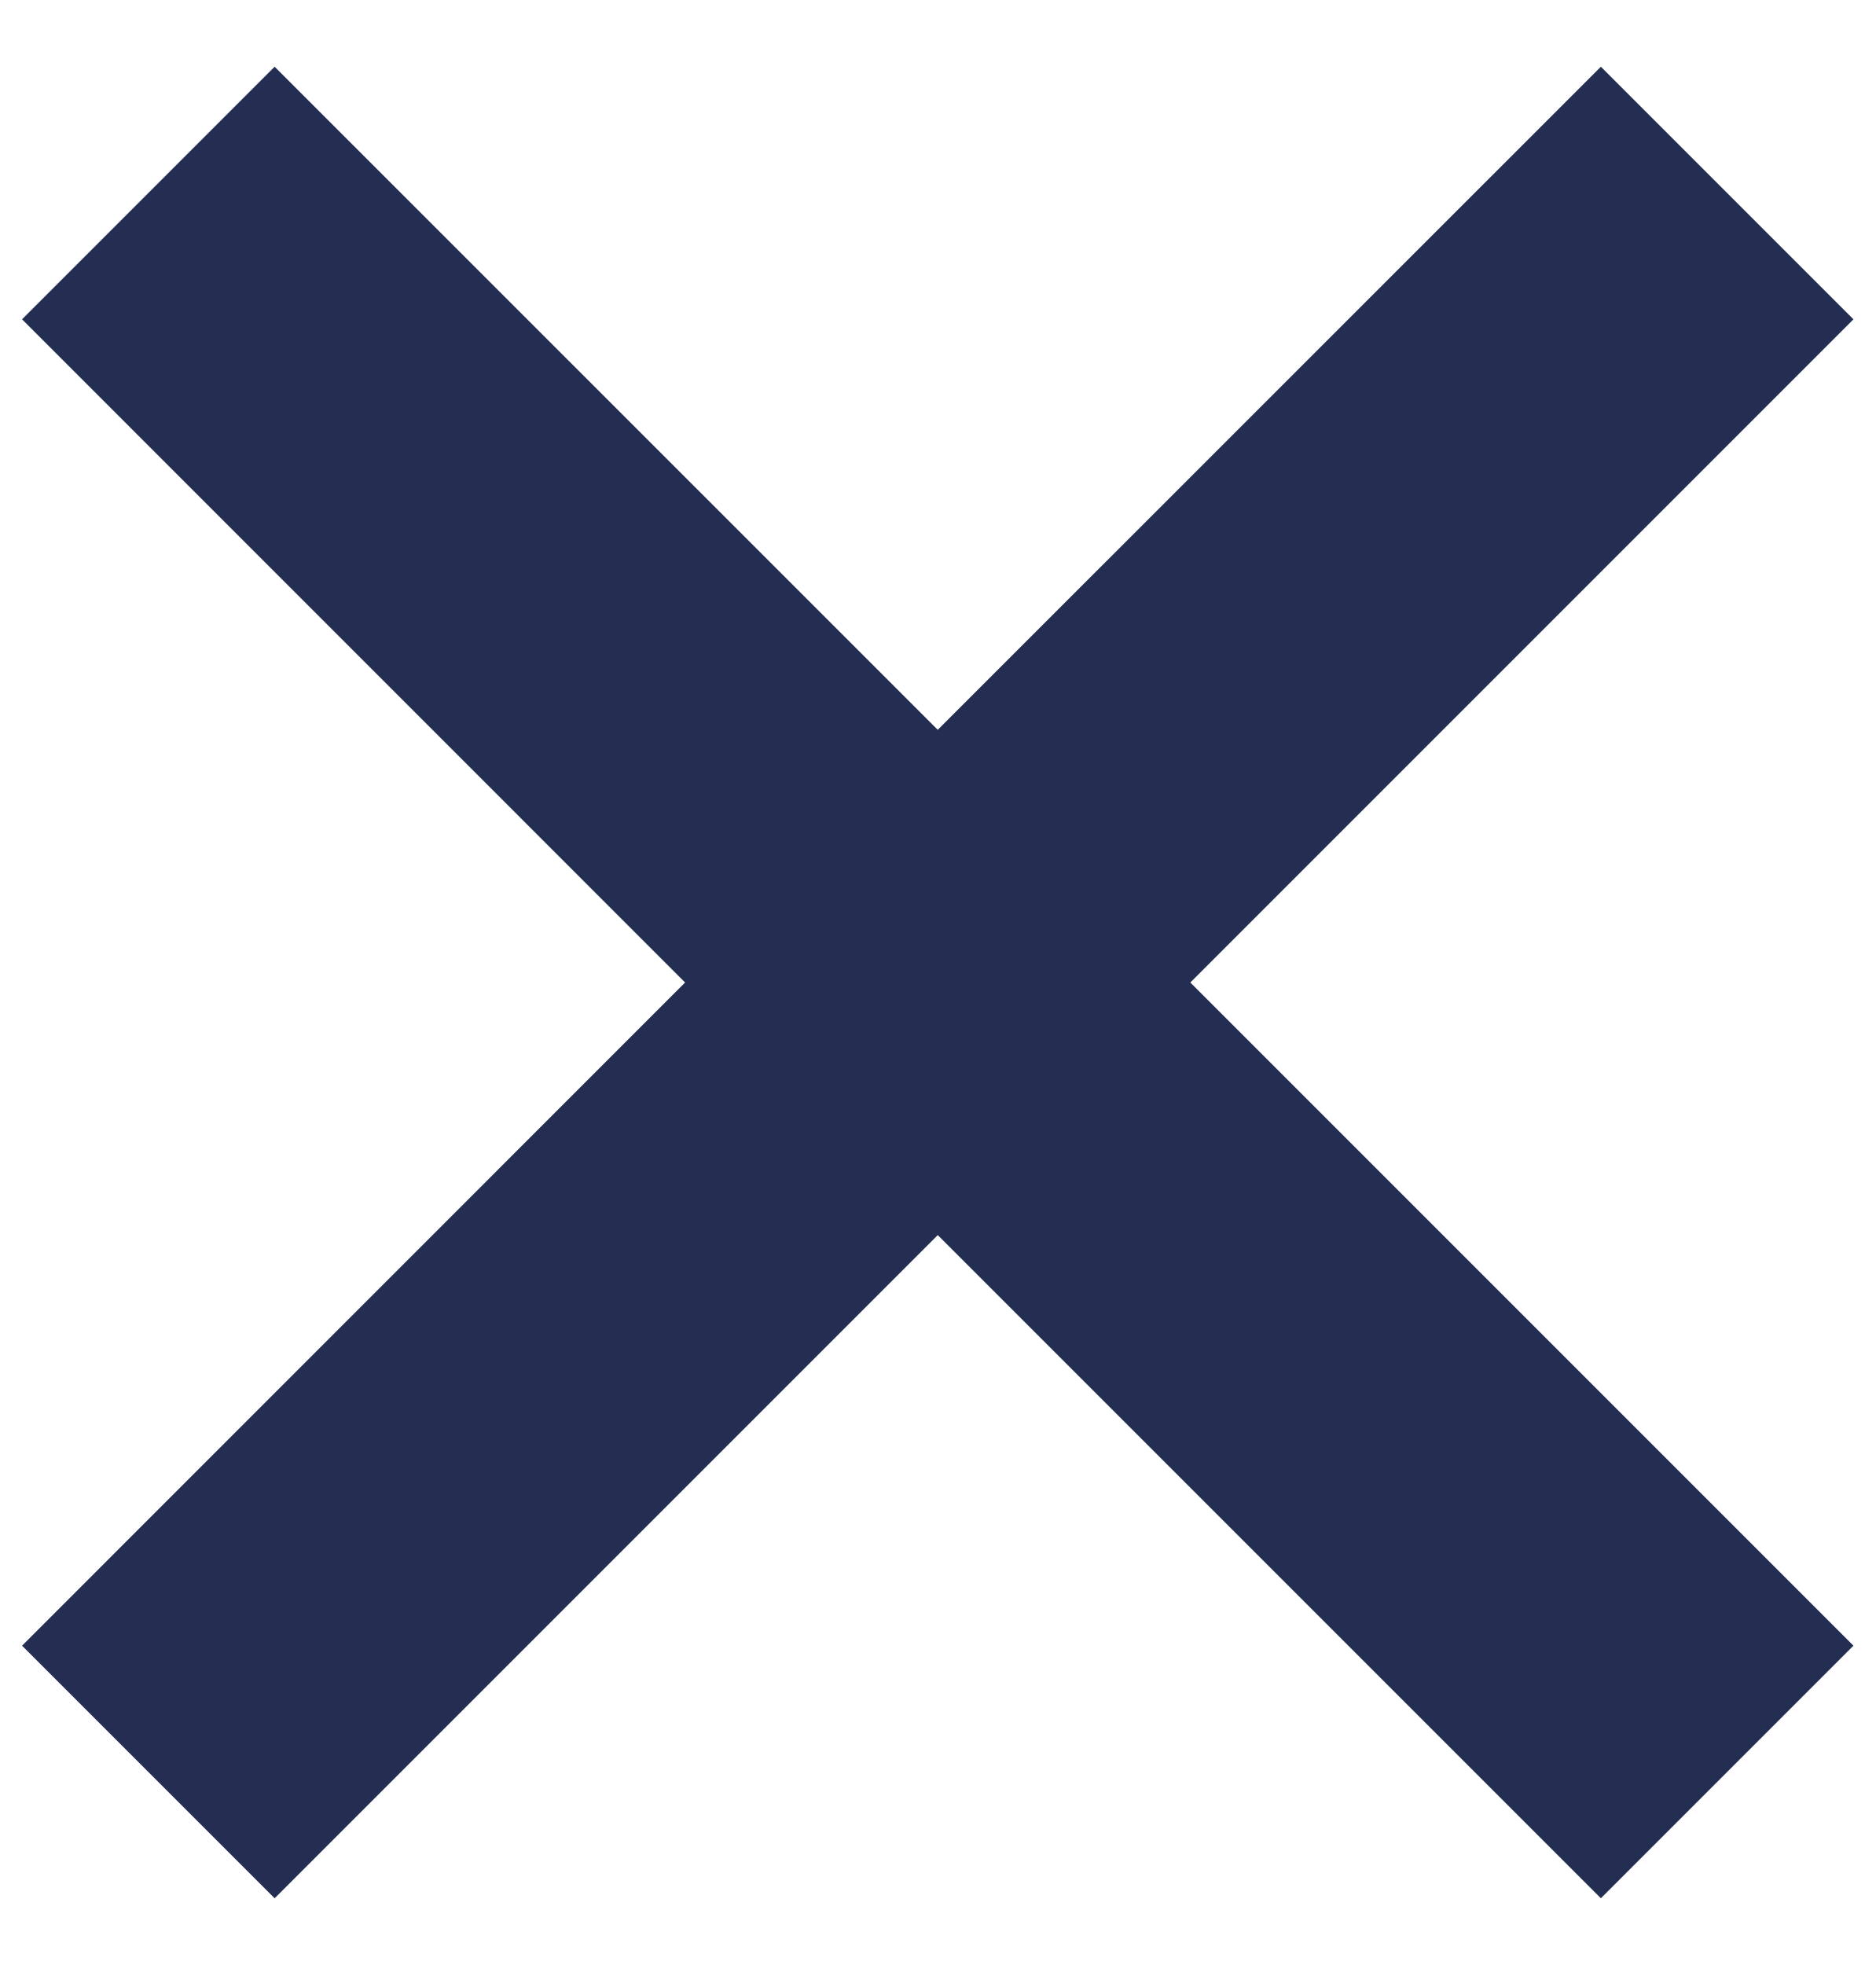
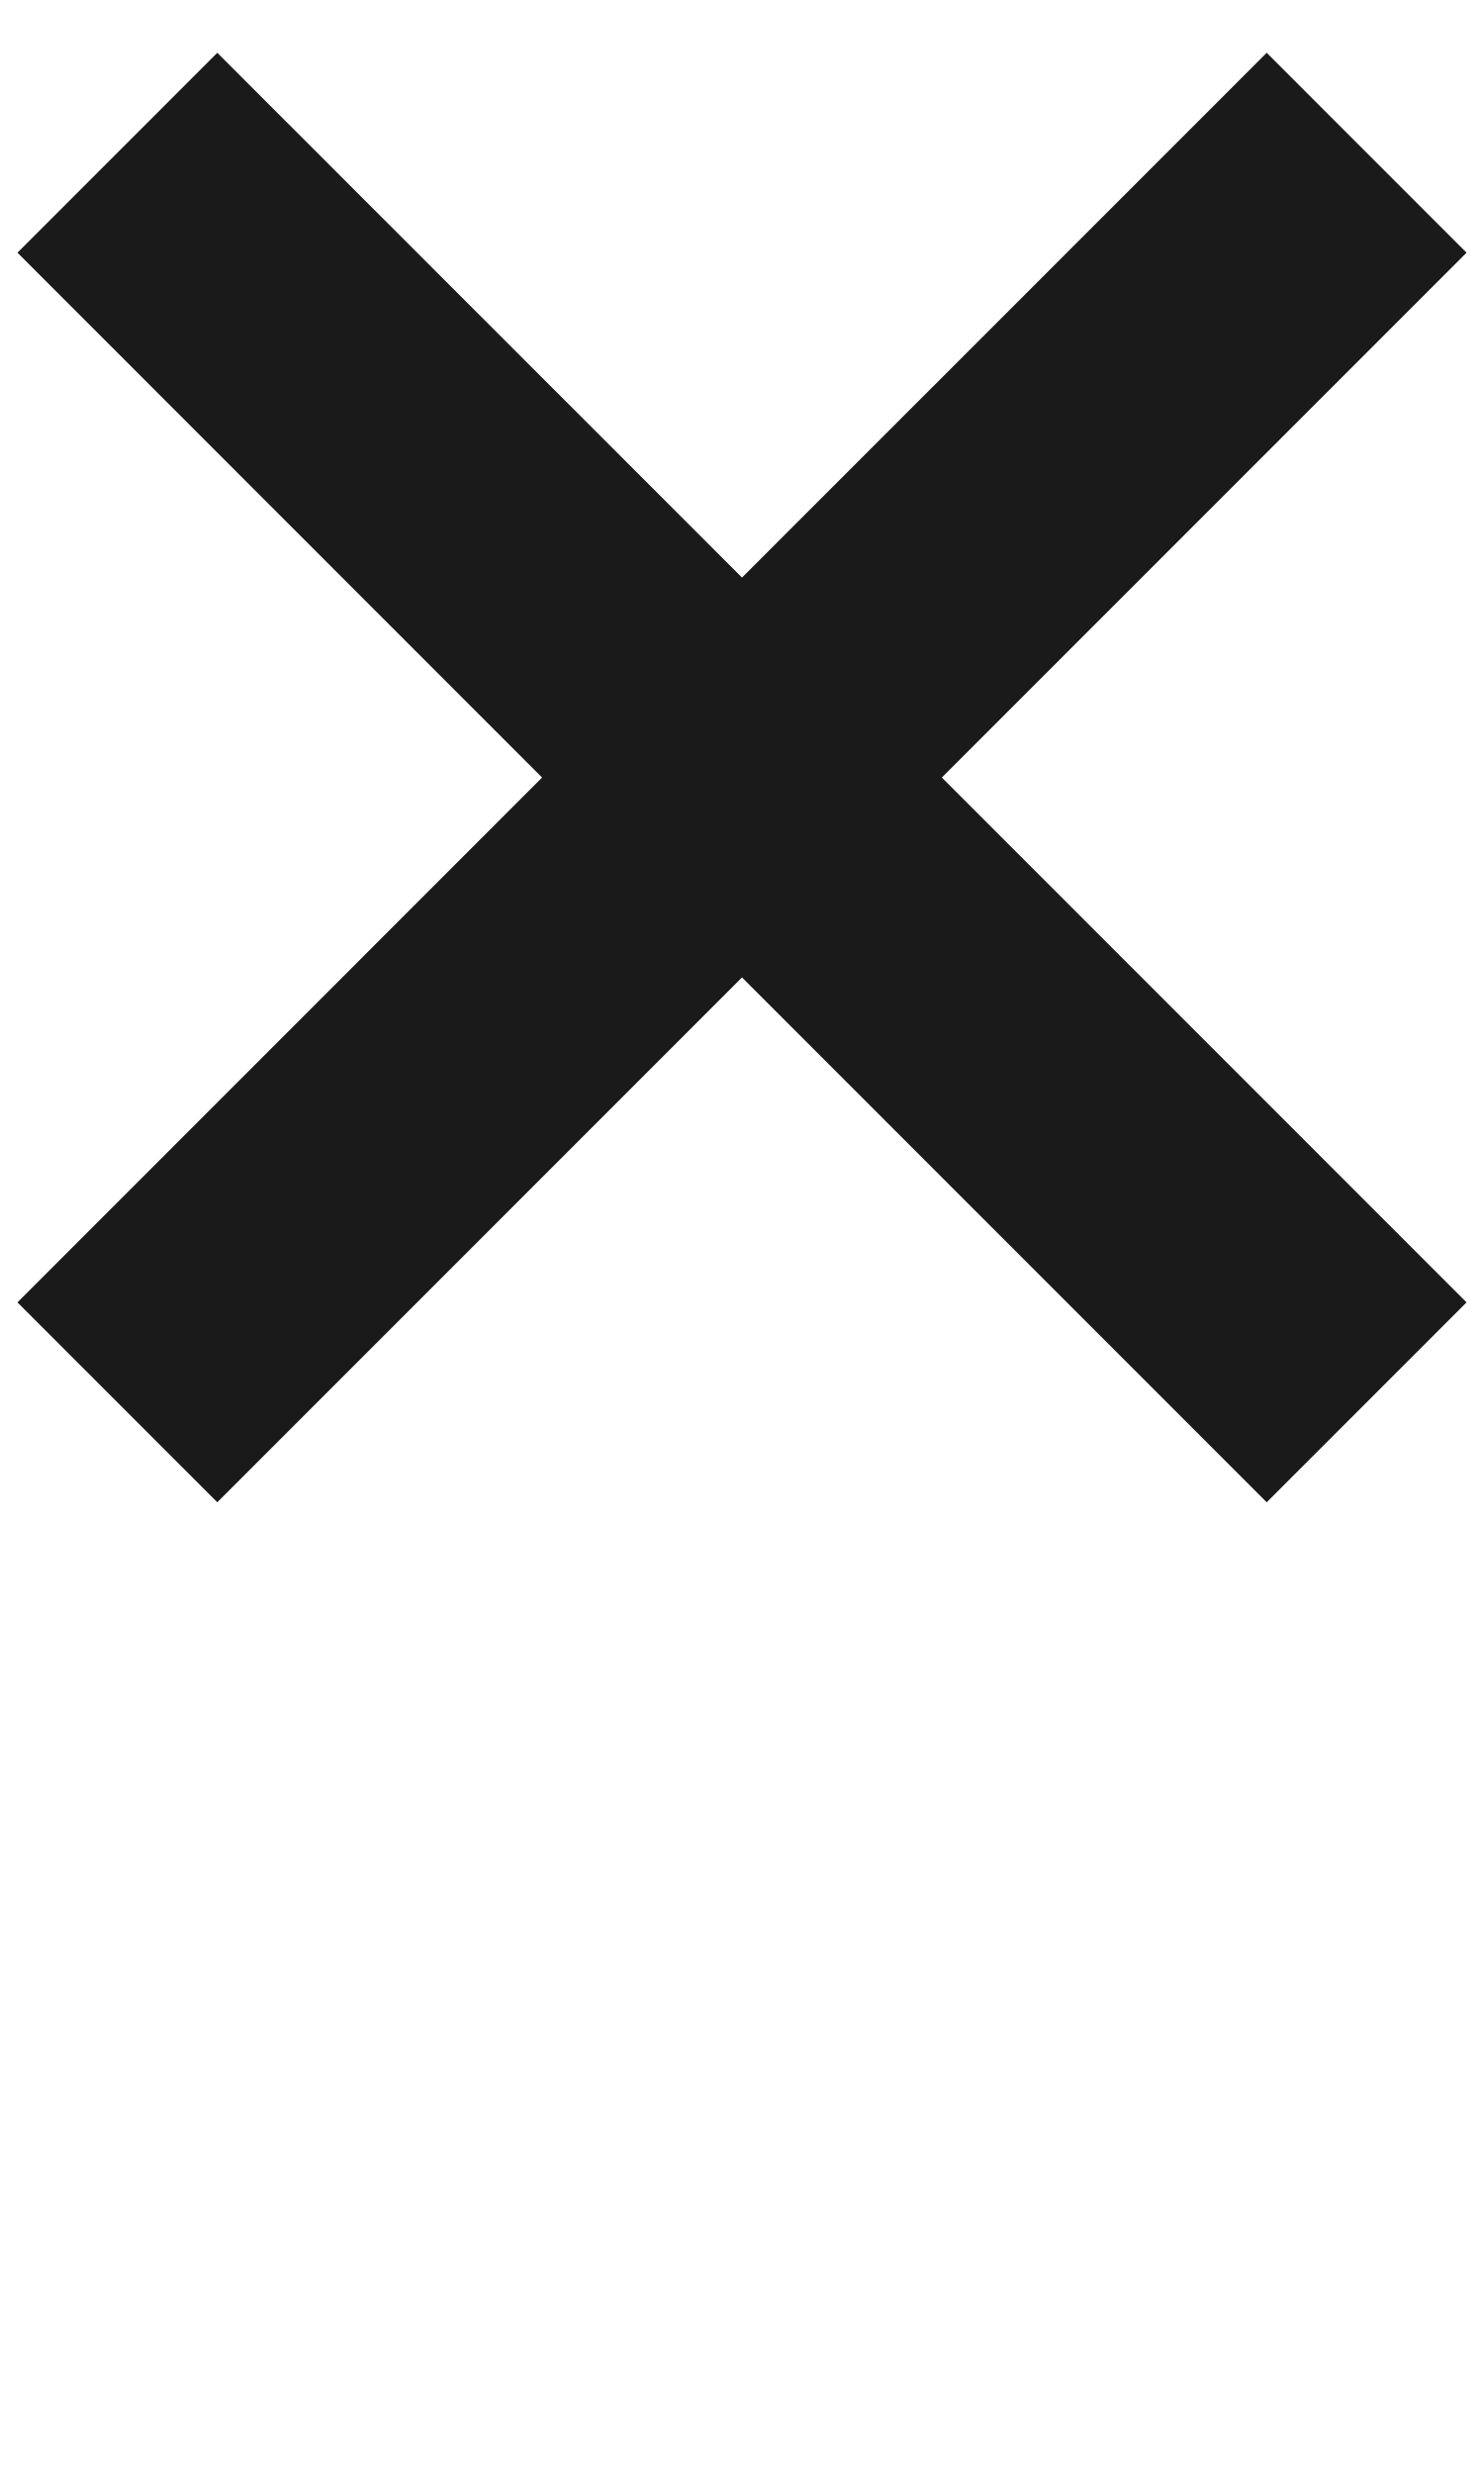
- <svg xmlns="http://www.w3.org/2000/svg" width="21" height="22">
-   <path fill="#242D52" fill-rule="evenodd" d="M17.925.747l2.828 2.828L13.328 11l7.425 7.425-2.828 2.828-7.425-7.425-7.425 7.425-2.828-2.828L7.671 11 .247 3.575 3.075.747 10.5 8.171 17.925.747z" />
+ <svg xmlns="http://www.w3.org/2000/svg" width="21" height="35">
+   <path fill="hsl(0, 0%, 10%)" fill-rule="evenodd" d="M17.925.747l2.828 2.828L13.328 11l7.425 7.425-2.828 2.828-7.425-7.425-7.425 7.425-2.828-2.828L7.671 11 .247 3.575 3.075.747 10.5 8.171 17.925.747z" />
</svg>
